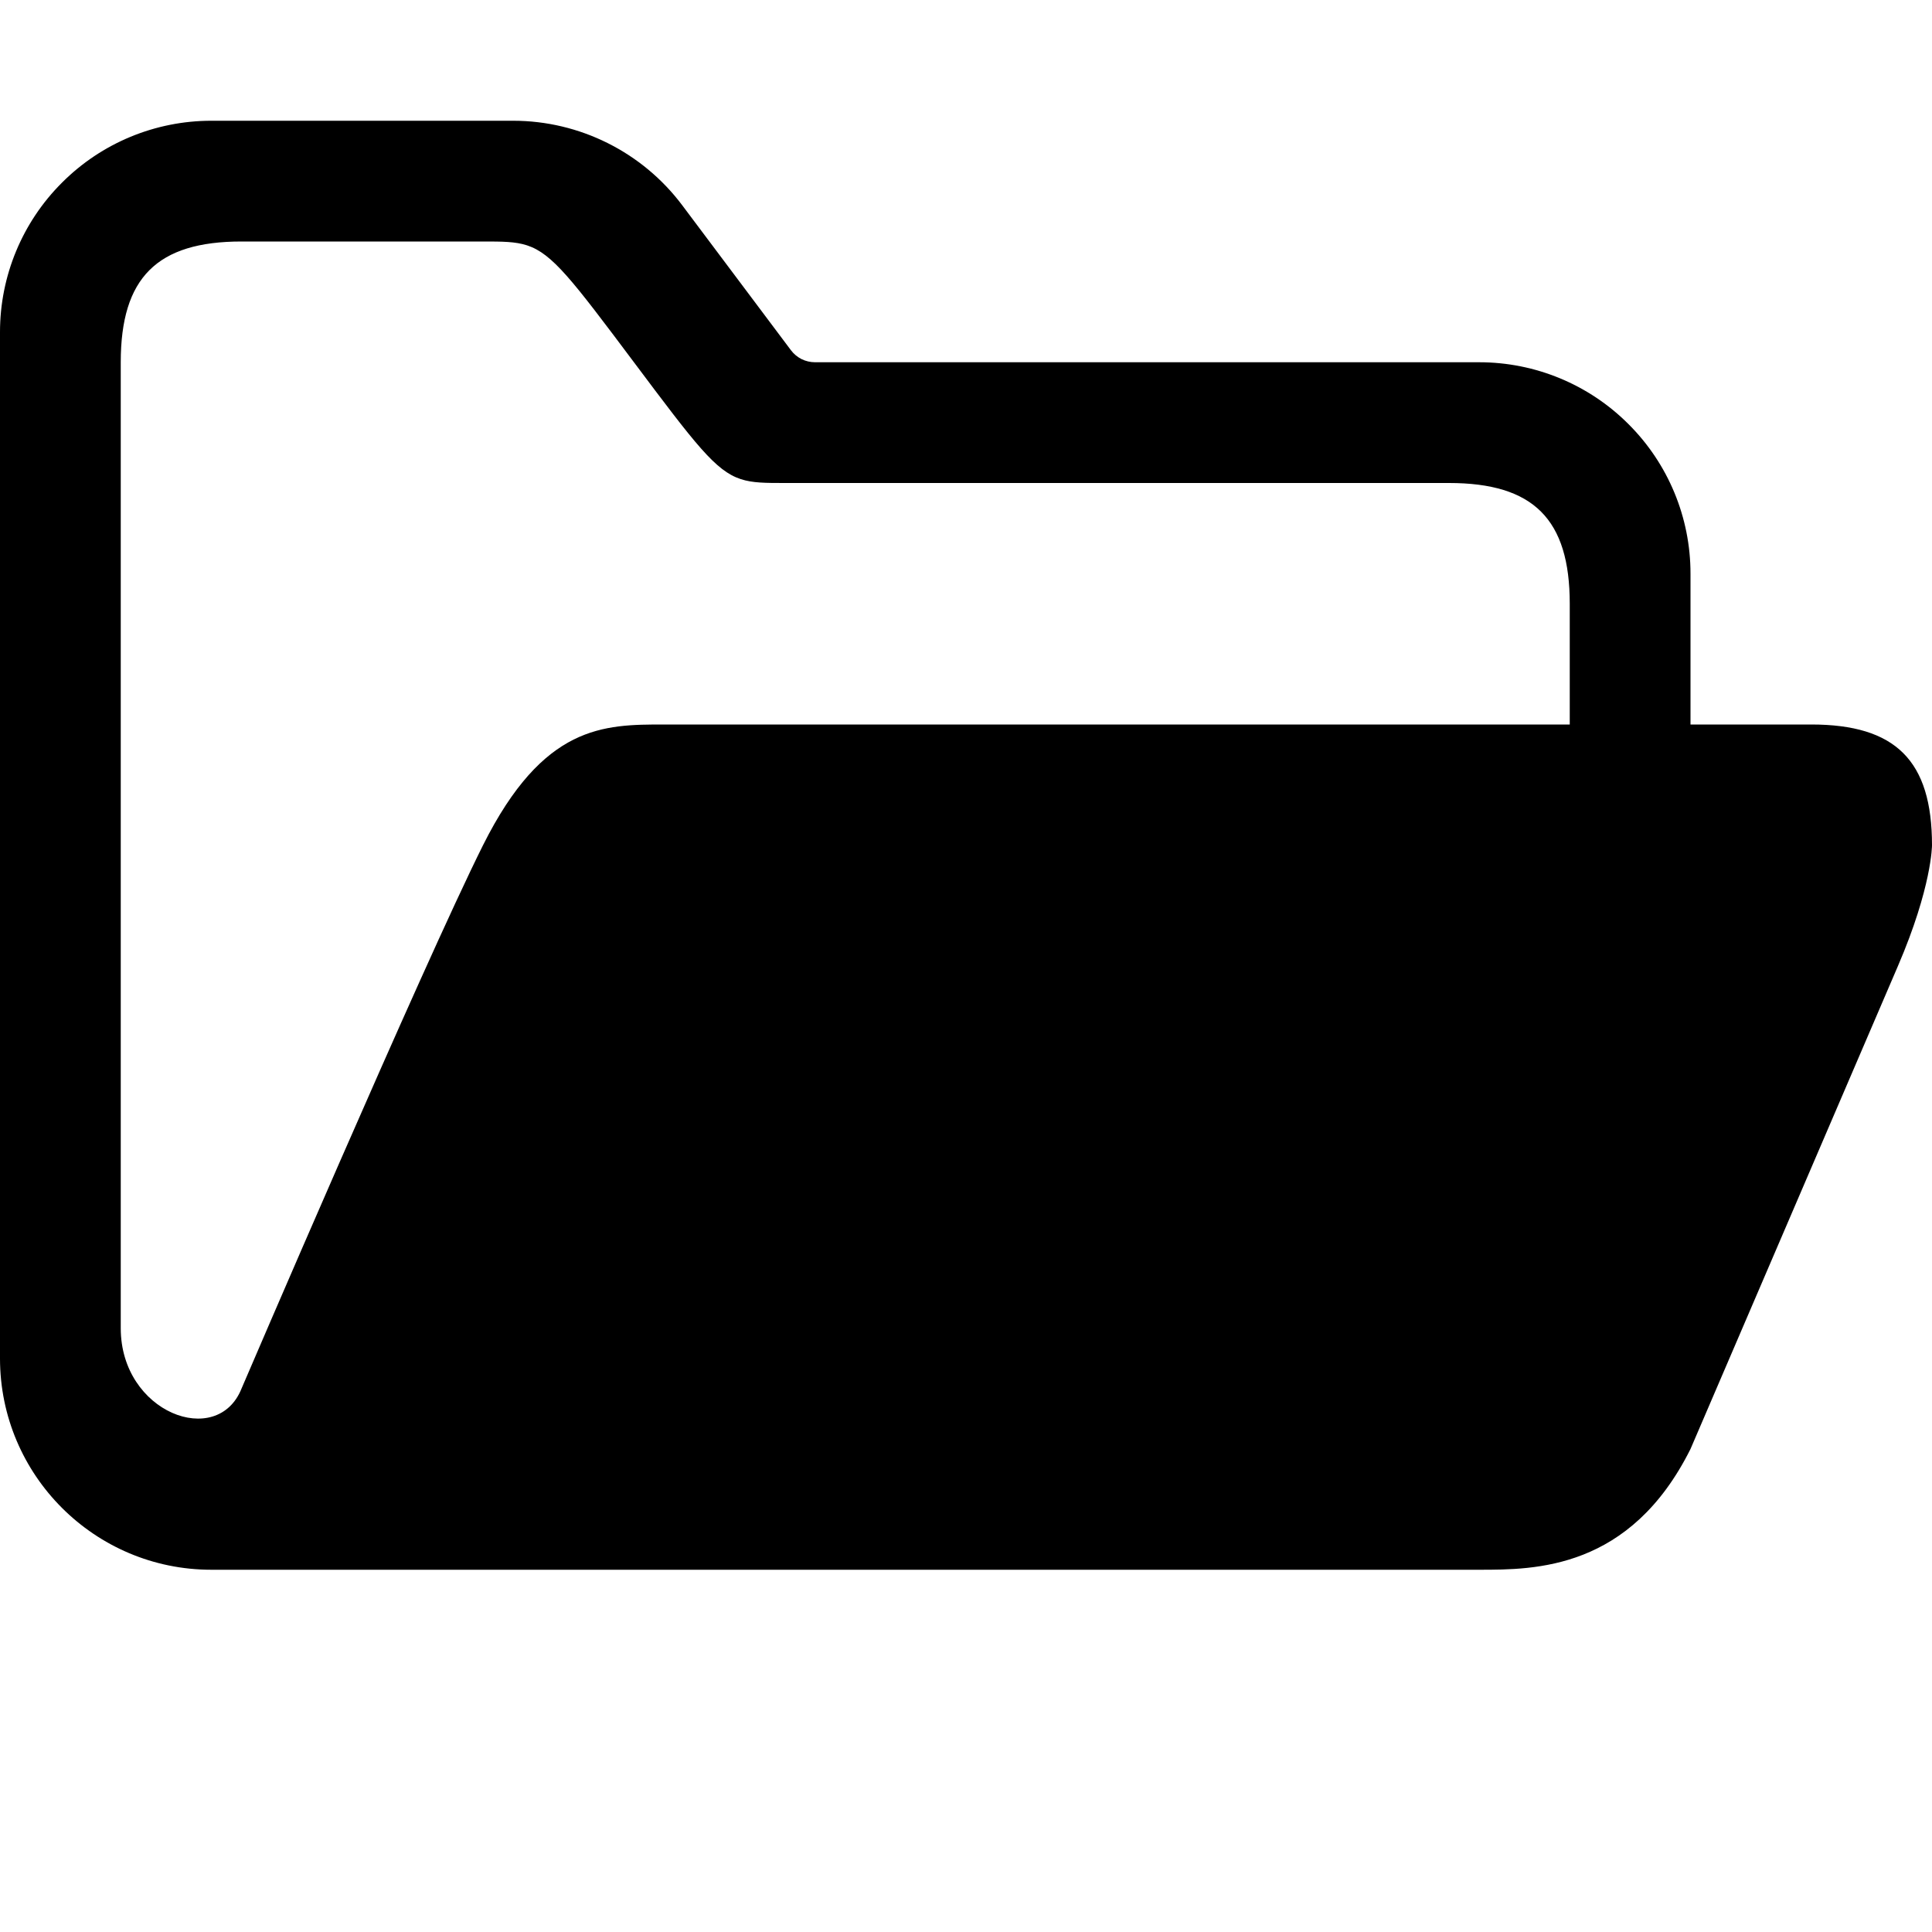
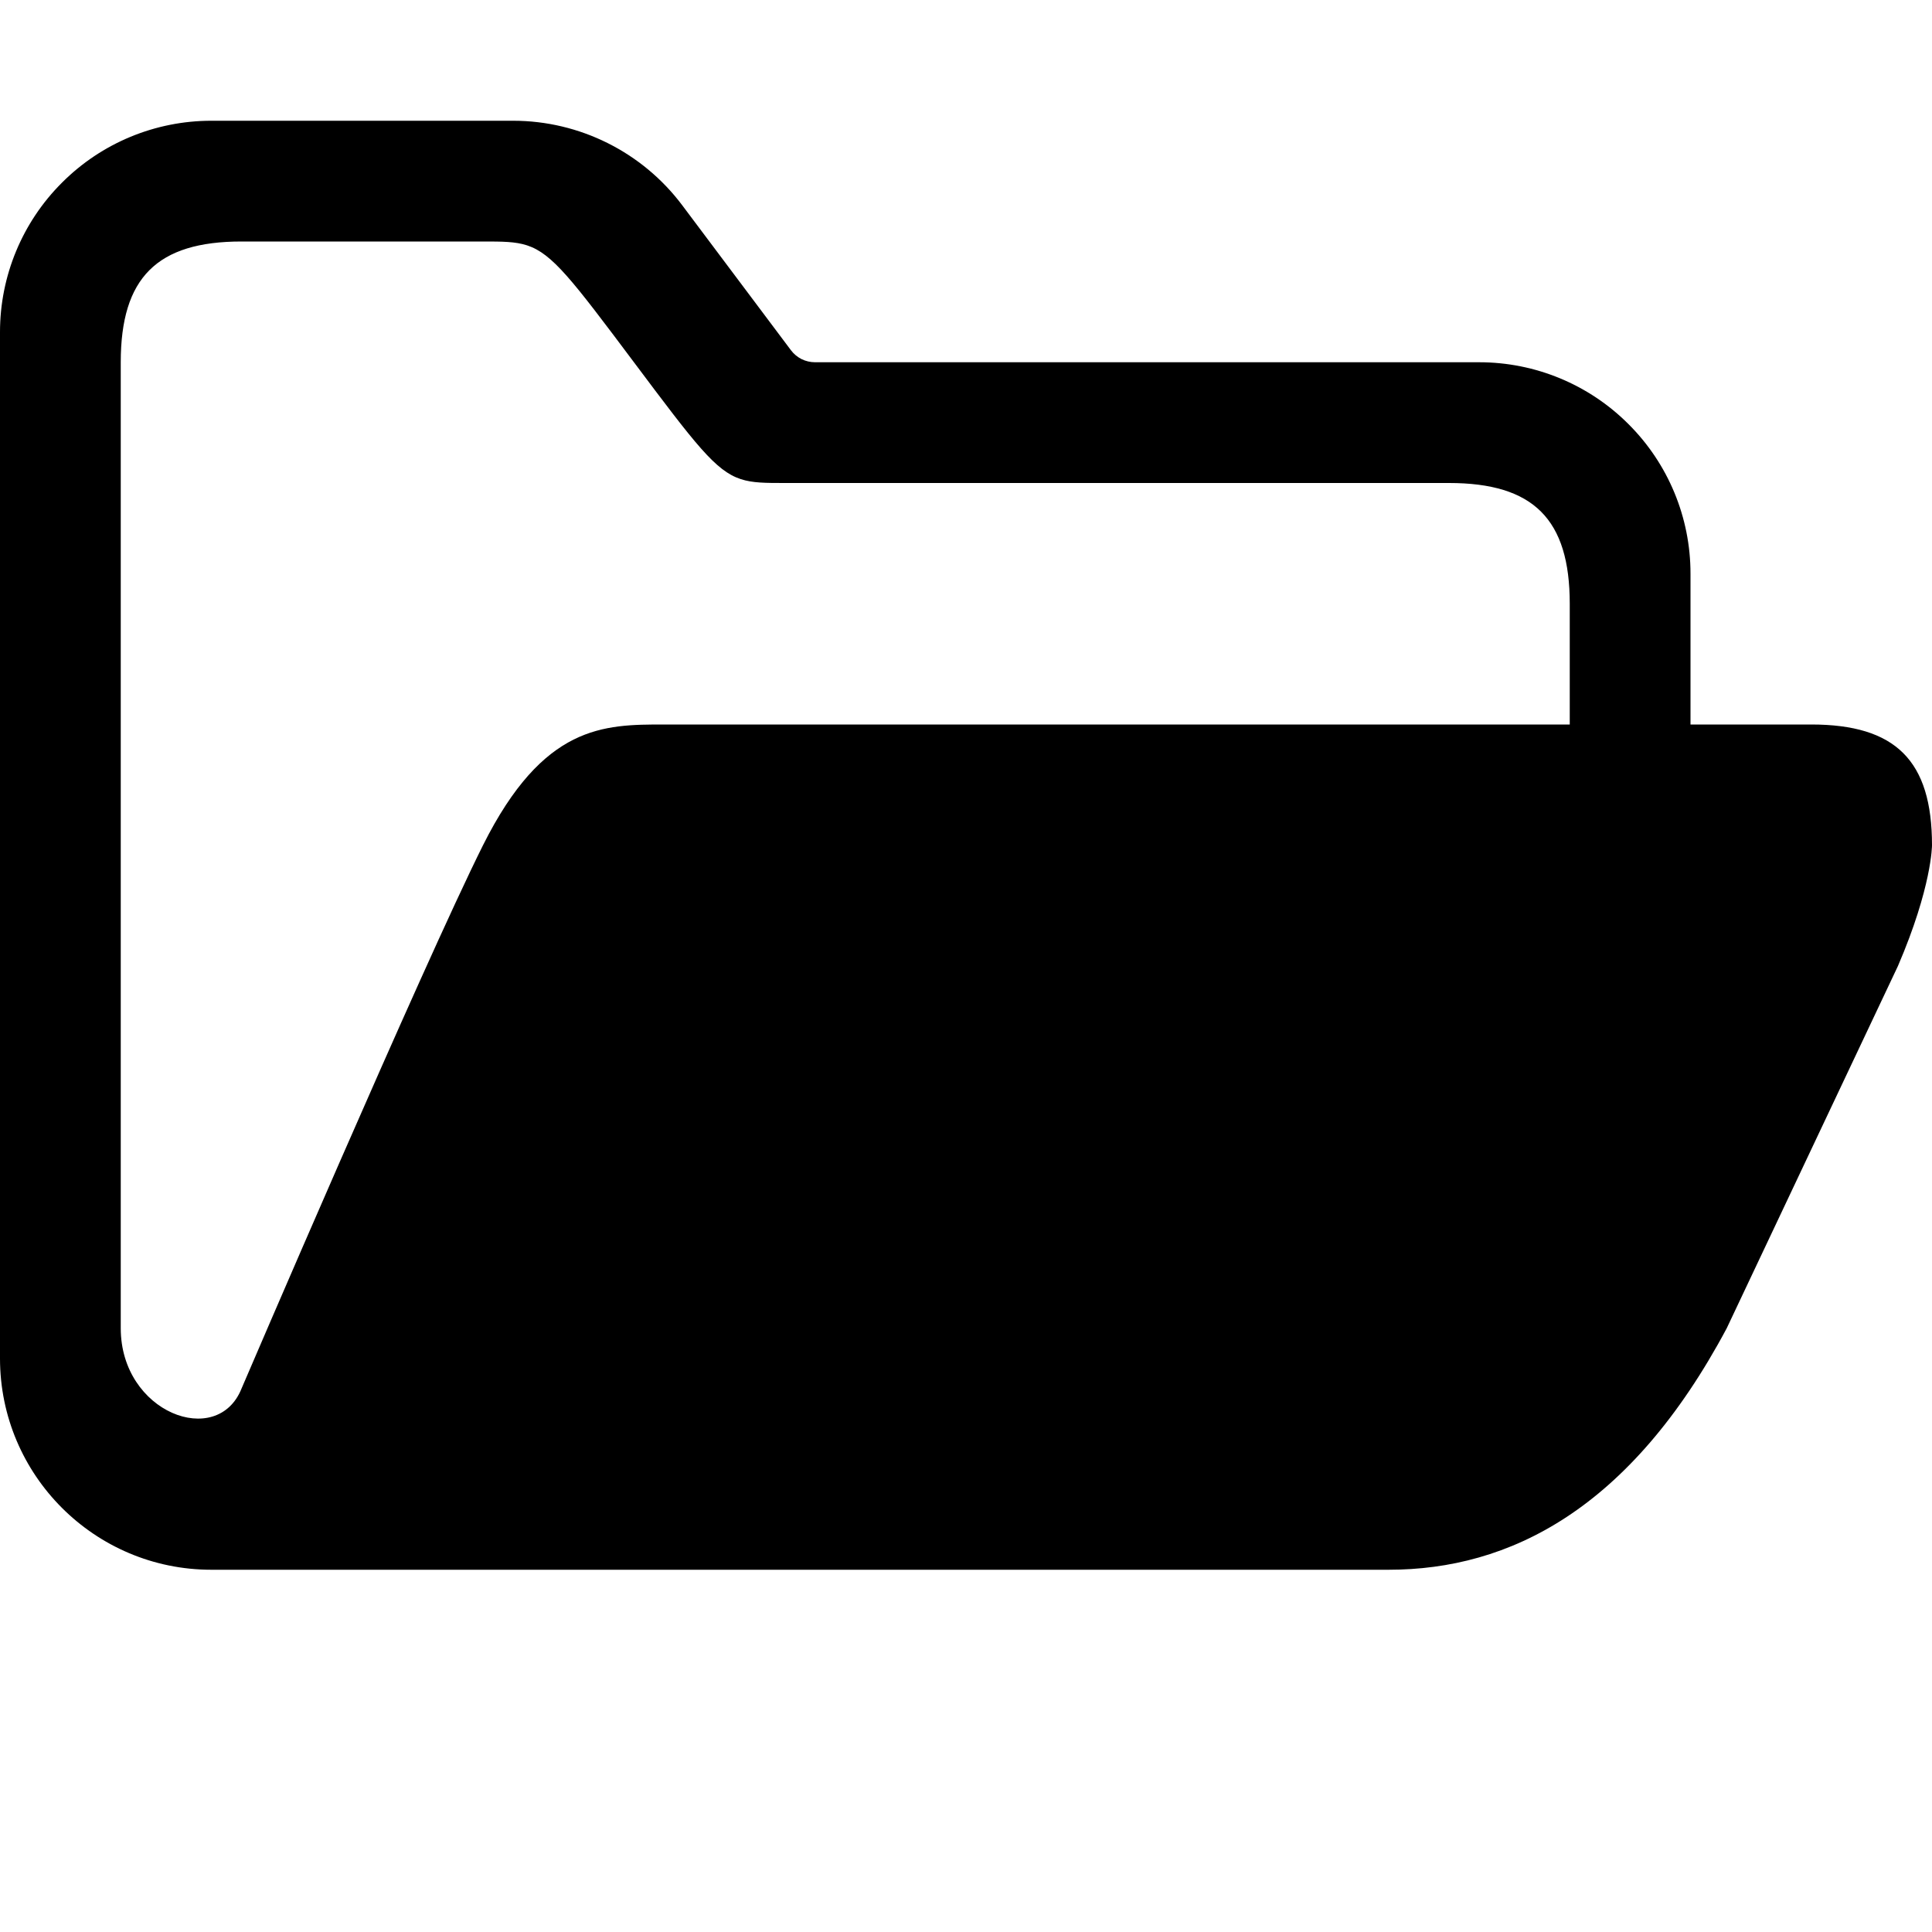
<svg xmlns="http://www.w3.org/2000/svg" width="16" height="16" viewBox="0 0 16 16" fill="none">
-   <path fill-rule="evenodd" clip-rule="evenodd" d="M1.75 1C1.286 1 0.841 1.184 0.513 1.513C0.184 1.841 0 2.286 0 2.75V11.25C0 12.216 0.784 13 1.75 13H12.25C12.714 13 13.5 13 14 12L15.718 8C16 7.344 16 7 16 7C16 6.3 15.7 6 15 6H14V4.75C14 4.286 13.816 3.841 13.487 3.513C13.159 3.184 12.714 3 12.25 3H6.75C6.711 3 6.673 2.991 6.638 2.974C6.603 2.956 6.573 2.931 6.55 2.9L5.65 1.7C5.32 1.26 4.8 1 4.25 1H1.75ZM2 2C1.3 2 1 2.3 1 3V11C1 11.7 1.8 12 2 11.5C2 11.5 3.5 8 4 7C4.5 6 5 6 5.5 6H13V5C13 4.3 12.7 4 12 4H6.5C6.341 4 6.233 4 6.135 3.968C5.925 3.899 5.762 3.683 5.25 3C4.738 2.317 4.575 2.101 4.365 2.032C4.267 2 4.159 2 4 2H2Z" fill="black" />
+   <path fill-rule="evenodd" clip-rule="evenodd" d="M1.75 1C1.286 1 0.841 1.184 0.513 1.513C0.184 1.841 0 2.286 0 2.75V11.25C0 12.216 0.784 13 1.75 13H11.5C12.5 13 13.5 12.5 14.3 11L15.718 8C16 7.344 16 7 16 7C16 6.3 15.7 6 15 6H14V4.75C14 4.286 13.816 3.841 13.487 3.513C13.159 3.184 12.714 3 12.25 3H6.75C6.711 3 6.673 2.991 6.638 2.974C6.603 2.956 6.573 2.931 6.55 2.9L5.65 1.7C5.32 1.26 4.8 1 4.25 1H1.75ZM2 2C1.3 2 1 2.3 1 3V11C1 11.7 1.8 12 2 11.5C2 11.5 3.5 8 4 7C4.5 6 5 6 5.5 6H13V5C13 4.3 12.7 4 12 4H6.5C6.341 4 6.233 4 6.135 3.968C5.925 3.899 5.762 3.683 5.25 3C4.738 2.317 4.575 2.101 4.365 2.032C4.267 2 4.159 2 4 2H2Z" fill="black" />
</svg>
